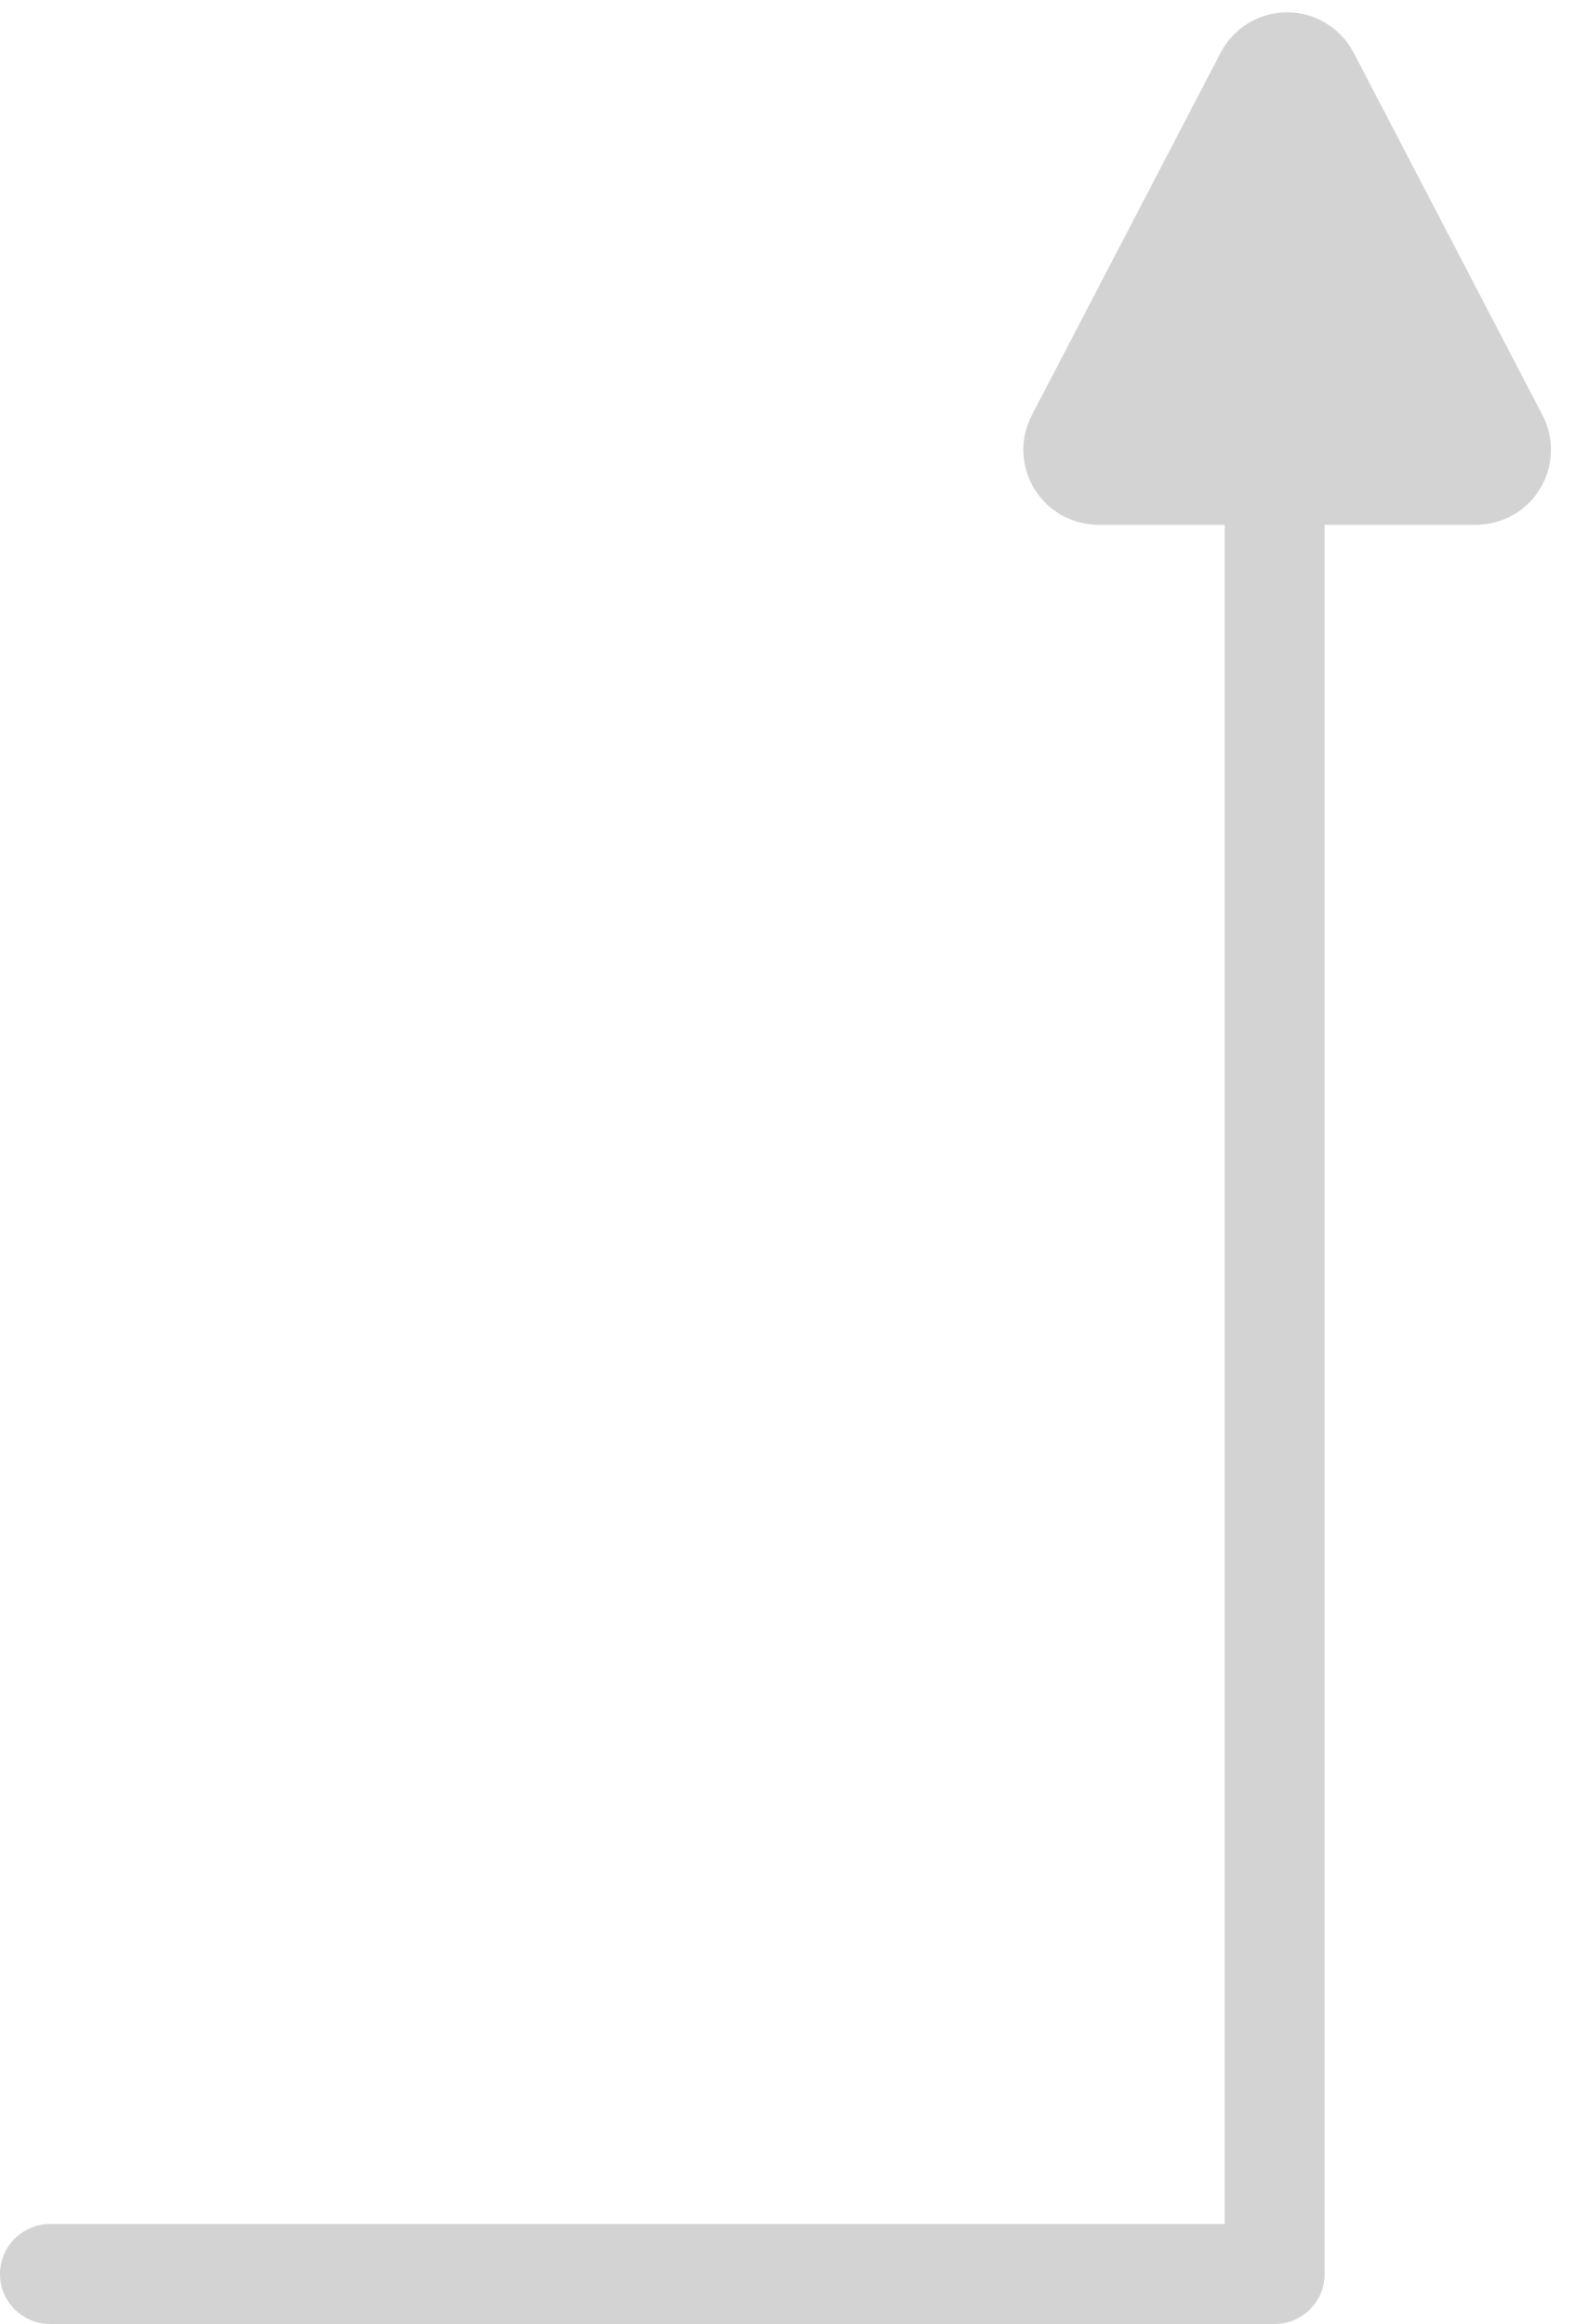
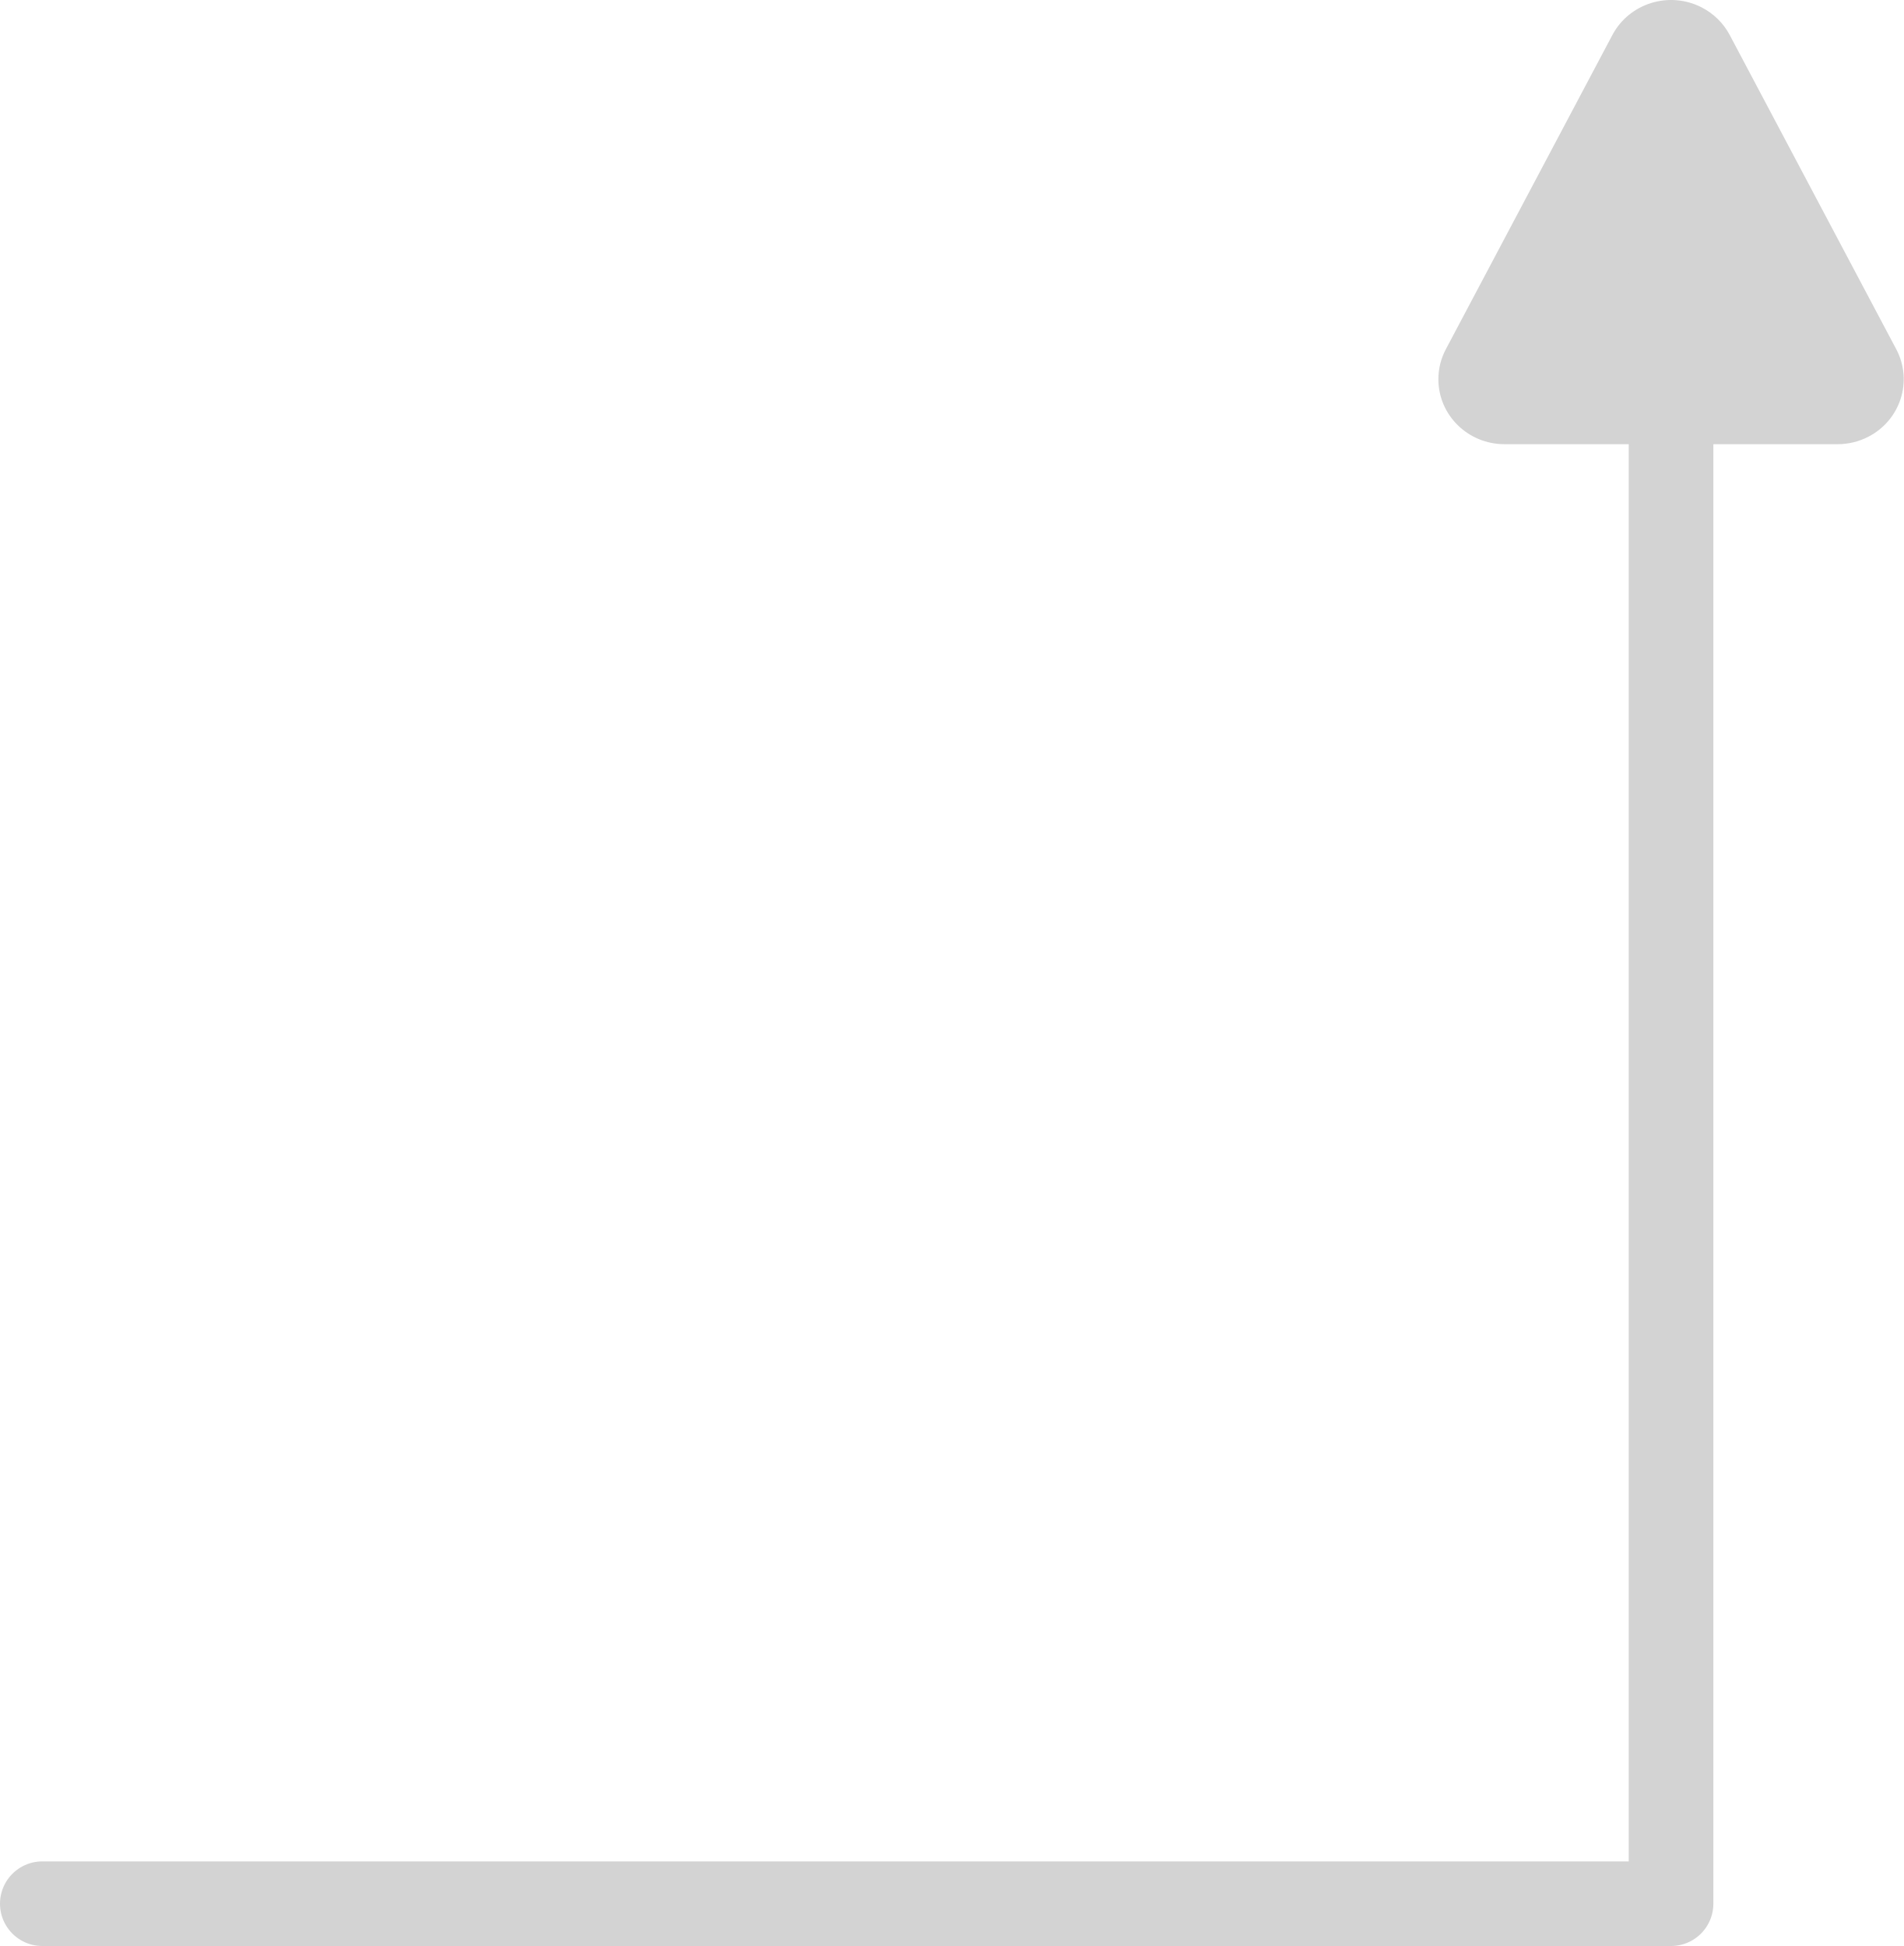
- <svg xmlns="http://www.w3.org/2000/svg" width="63px" height="93px" viewBox="0 0 63 93" version="1.1">
+ <svg xmlns="http://www.w3.org/2000/svg" width="90px" height="92px" viewBox="0 0 90 92" version="1.1">
  <g id="Page-1" stroke="none" stroke-width="1" fill="none" fill-rule="evenodd">
-     <g id="Space-Capstone" transform="translate(-307, -382)">
-       <g id="arrow-up" transform="translate(309, 379)">
-         <path d="M52.161,5.109 L59.716,19.614 C60.481,21.084 59.91,22.895 58.441,23.661 C58.013,23.884 57.537,24 57.055,24 L41.945,24 C40.288,24 38.945,22.657 38.945,21 C38.945,20.518 39.061,20.042 39.284,19.614 L46.839,5.109 C47.605,3.639 49.416,3.068 50.886,3.834 C51.431,4.118 51.877,4.563 52.161,5.109 Z" id="Triangle-Copy-6" fill="#D3D3D3" />
-         <polyline id="Path-11" stroke="#D3D3D3" stroke-width="4" stroke-linecap="round" stroke-linejoin="round" points="0 94 49 94 49 17" />
-       </g>
+     <g id="arrowup" transform="translate(2, 0)">
+       <path d="M79.773,1.654 L87.646,16.509 C88.443,18.013 87.849,19.869 86.317,20.653 C85.871,20.881 85.376,21 84.873,21 L69.126,21 C67.4,21 66,19.625 66,17.928 C66,17.434 66.121,16.947 66.354,16.509 L74.227,1.654 C75.024,0.149 76.912,-0.436 78.444,0.348 C79.013,0.639 79.476,1.095 79.773,1.654 Z" id="Triangle-Copy-6" fill="#D3D3D3" />
+       <polyline id="Path-11" stroke="#D3D3D3" stroke-width="4" stroke-linecap="round" stroke-linejoin="round" points="0 90 77 90 77 13" />
    </g>
  </g>
</svg>
